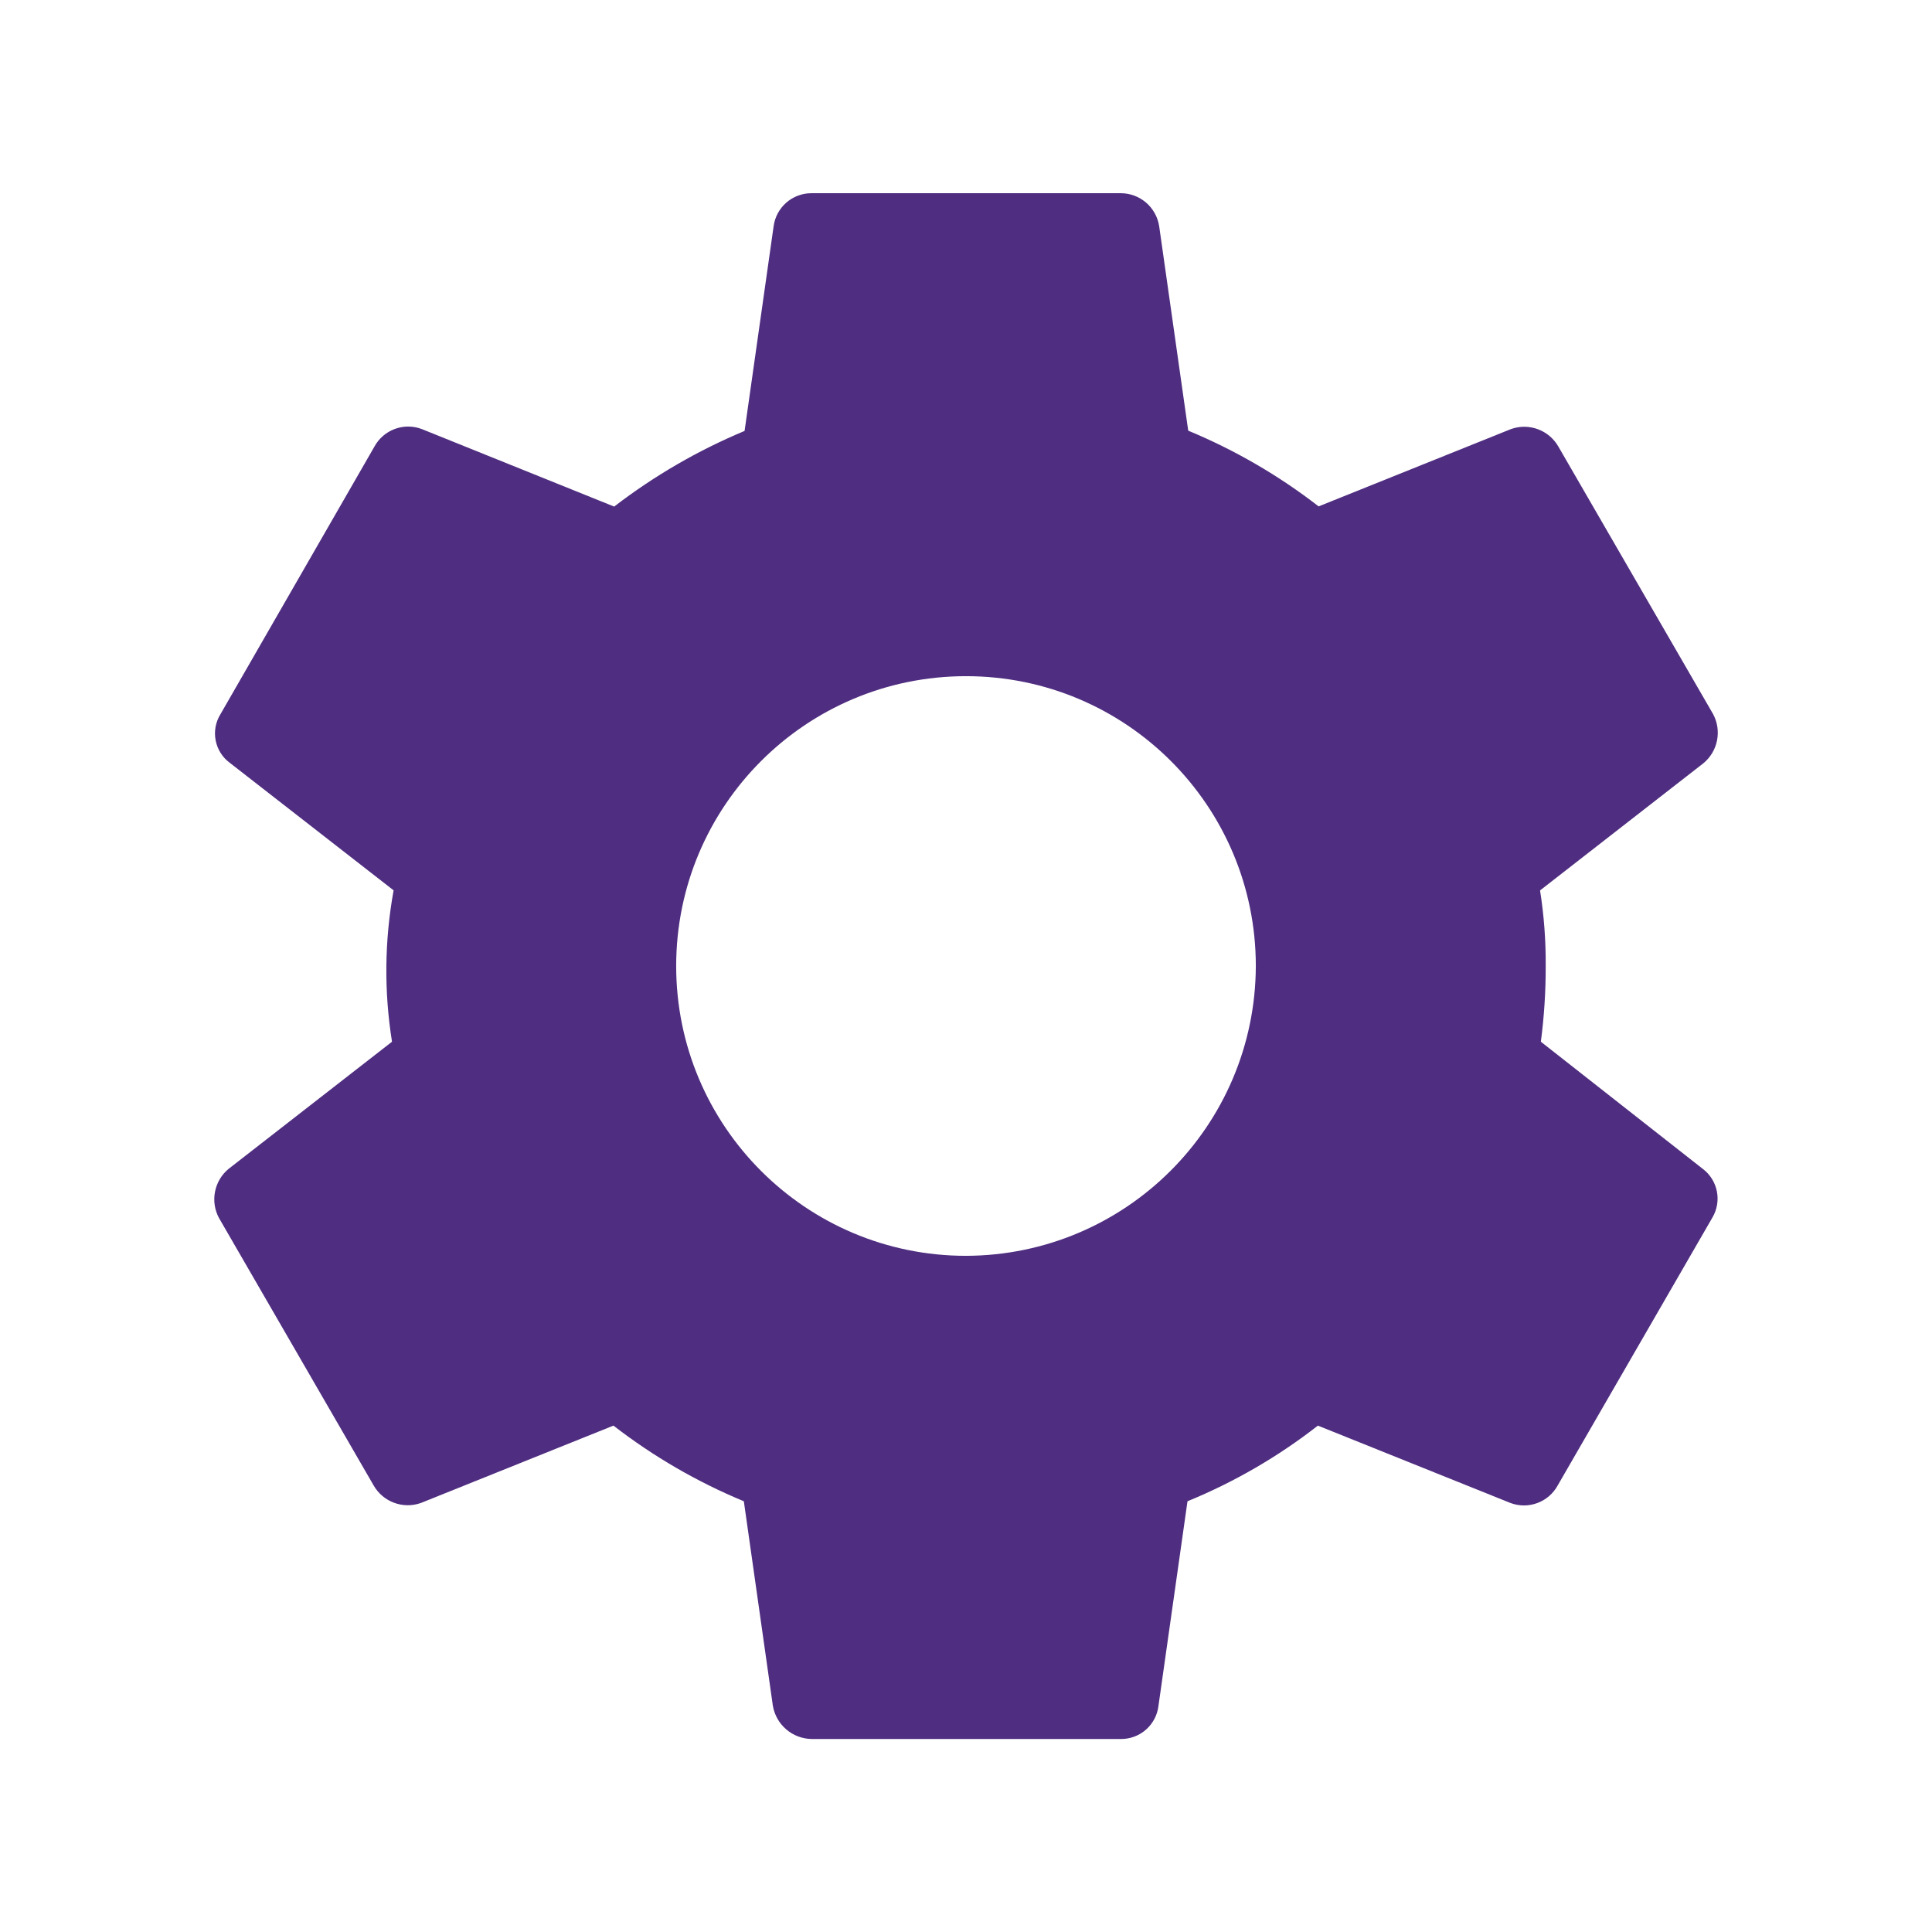
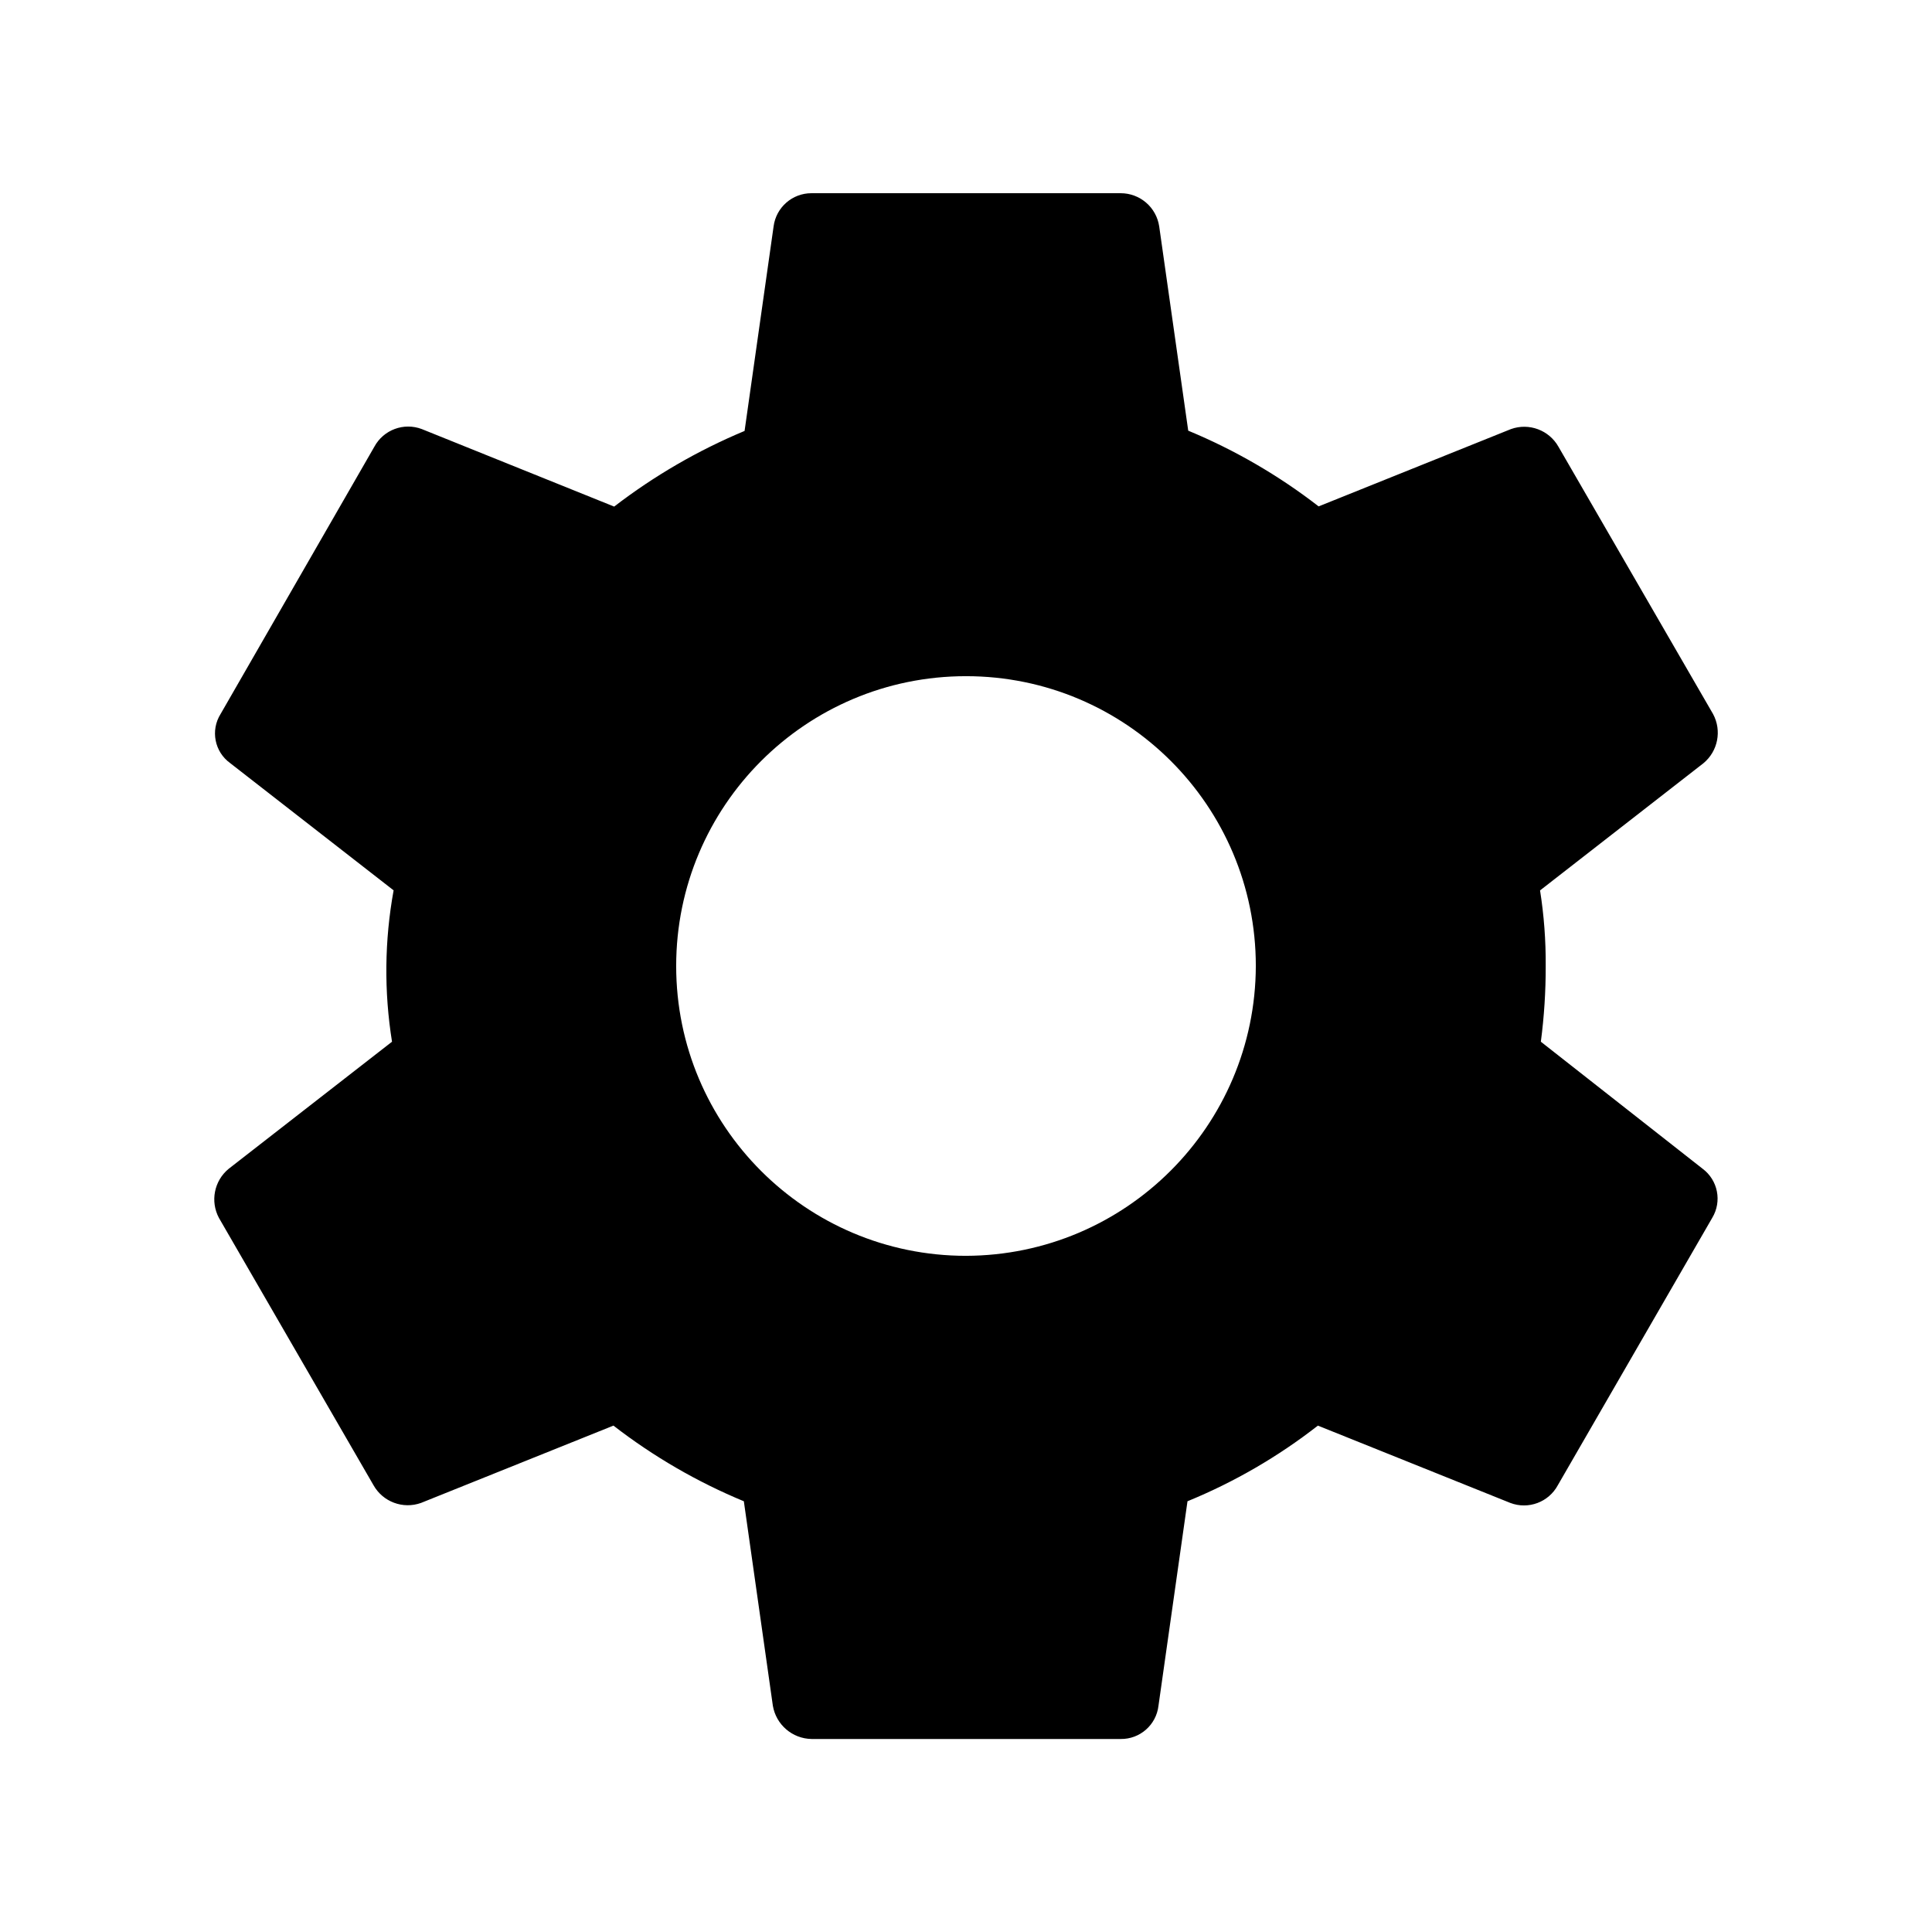
<svg xmlns="http://www.w3.org/2000/svg" id="settings_black_24dp" width="29.038" height="29.038" viewBox="0 0 29.038 29.038">
  <path id="Path_7258" data-name="Path 7258" d="M0,0H29.038V29.038H0Z" fill="none" />
-   <path id="Path_7259" data-name="Path 7259" d="M22.6,15.153a8.559,8.559,0,0,0,.073-1.137,6.989,6.989,0,0,0-.085-1.137l2.456-1.912a.594.594,0,0,0,.145-.738L22.865,6.211a.591.591,0,0,0-.714-.266L19.26,7.107A8.547,8.547,0,0,0,17.3,5.969L16.864,2.9a.585.585,0,0,0-.581-.5H11.637a.573.573,0,0,0-.569.5l-.436,3.073a8.736,8.736,0,0,0-1.96,1.137L5.781,5.945a.578.578,0,0,0-.714.266L2.756,10.228a.55.55,0,0,0,.145.738l2.456,1.912a6.731,6.731,0,0,0-.024,2.275L2.877,17.064a.594.594,0,0,0-.145.738l2.323,4.017a.591.591,0,0,0,.714.266l2.892-1.162a8.547,8.547,0,0,0,1.96,1.137l.436,3.073a.6.6,0,0,0,.581.5h4.646a.564.564,0,0,0,.569-.5l.436-3.073a8.3,8.3,0,0,0,1.96-1.137l2.892,1.162a.578.578,0,0,0,.714-.266L25.176,17.8a.56.56,0,0,0-.145-.738ZM13.96,18.371a4.356,4.356,0,1,1,4.356-4.356A4.369,4.369,0,0,1,13.96,18.371Z" transform="translate(0.559 0.504)" fill="#4f2d80" />
+   <path id="Path_7259" data-name="Path 7259" d="M22.6,15.153a8.559,8.559,0,0,0,.073-1.137,6.989,6.989,0,0,0-.085-1.137l2.456-1.912a.594.594,0,0,0,.145-.738L22.865,6.211a.591.591,0,0,0-.714-.266L19.26,7.107A8.547,8.547,0,0,0,17.3,5.969L16.864,2.9a.585.585,0,0,0-.581-.5H11.637a.573.573,0,0,0-.569.5l-.436,3.073a8.736,8.736,0,0,0-1.96,1.137L5.781,5.945a.578.578,0,0,0-.714.266L2.756,10.228a.55.55,0,0,0,.145.738l2.456,1.912a6.731,6.731,0,0,0-.024,2.275L2.877,17.064a.594.594,0,0,0-.145.738l2.323,4.017a.591.591,0,0,0,.714.266l2.892-1.162a8.547,8.547,0,0,0,1.96,1.137l.436,3.073a.6.6,0,0,0,.581.5h4.646a.564.564,0,0,0,.569-.5l.436-3.073a8.3,8.3,0,0,0,1.96-1.137l2.892,1.162a.578.578,0,0,0,.714-.266L25.176,17.8a.56.56,0,0,0-.145-.738ZM13.96,18.371a4.356,4.356,0,1,1,4.356-4.356A4.369,4.369,0,0,1,13.96,18.371Z" transform="translate(0.559 0.504)" fill="currentColor" />
</svg>
